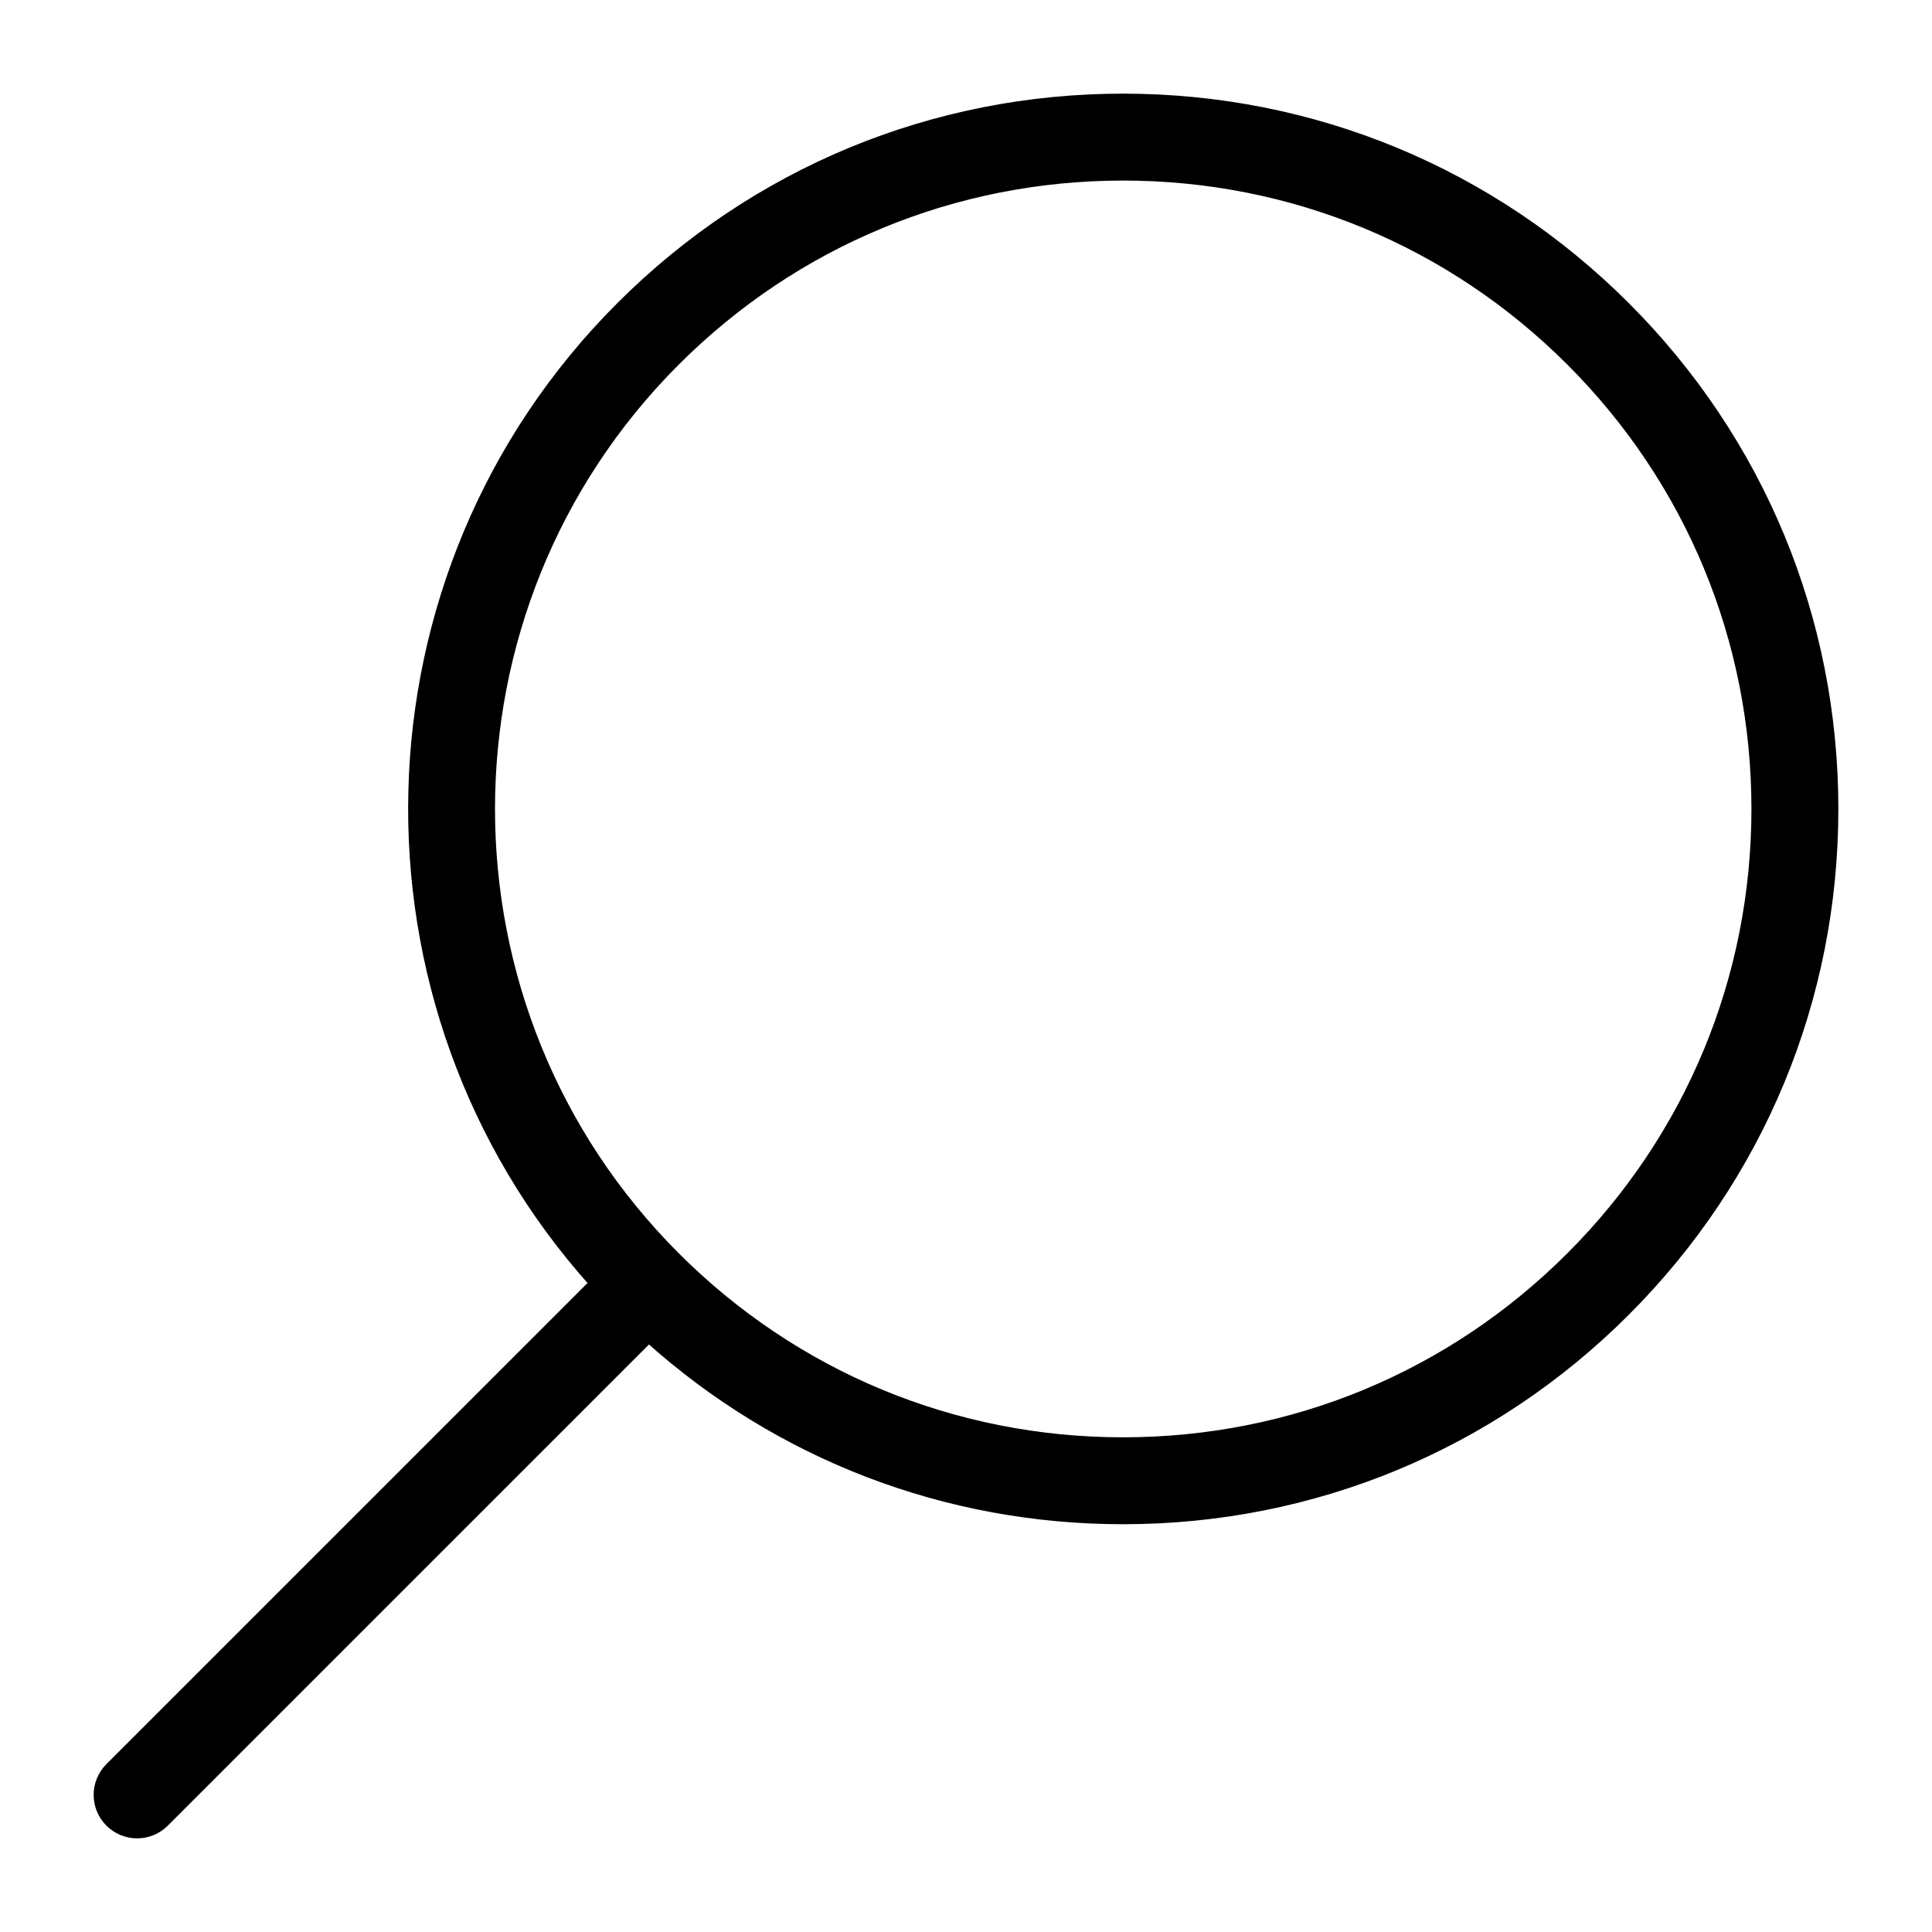
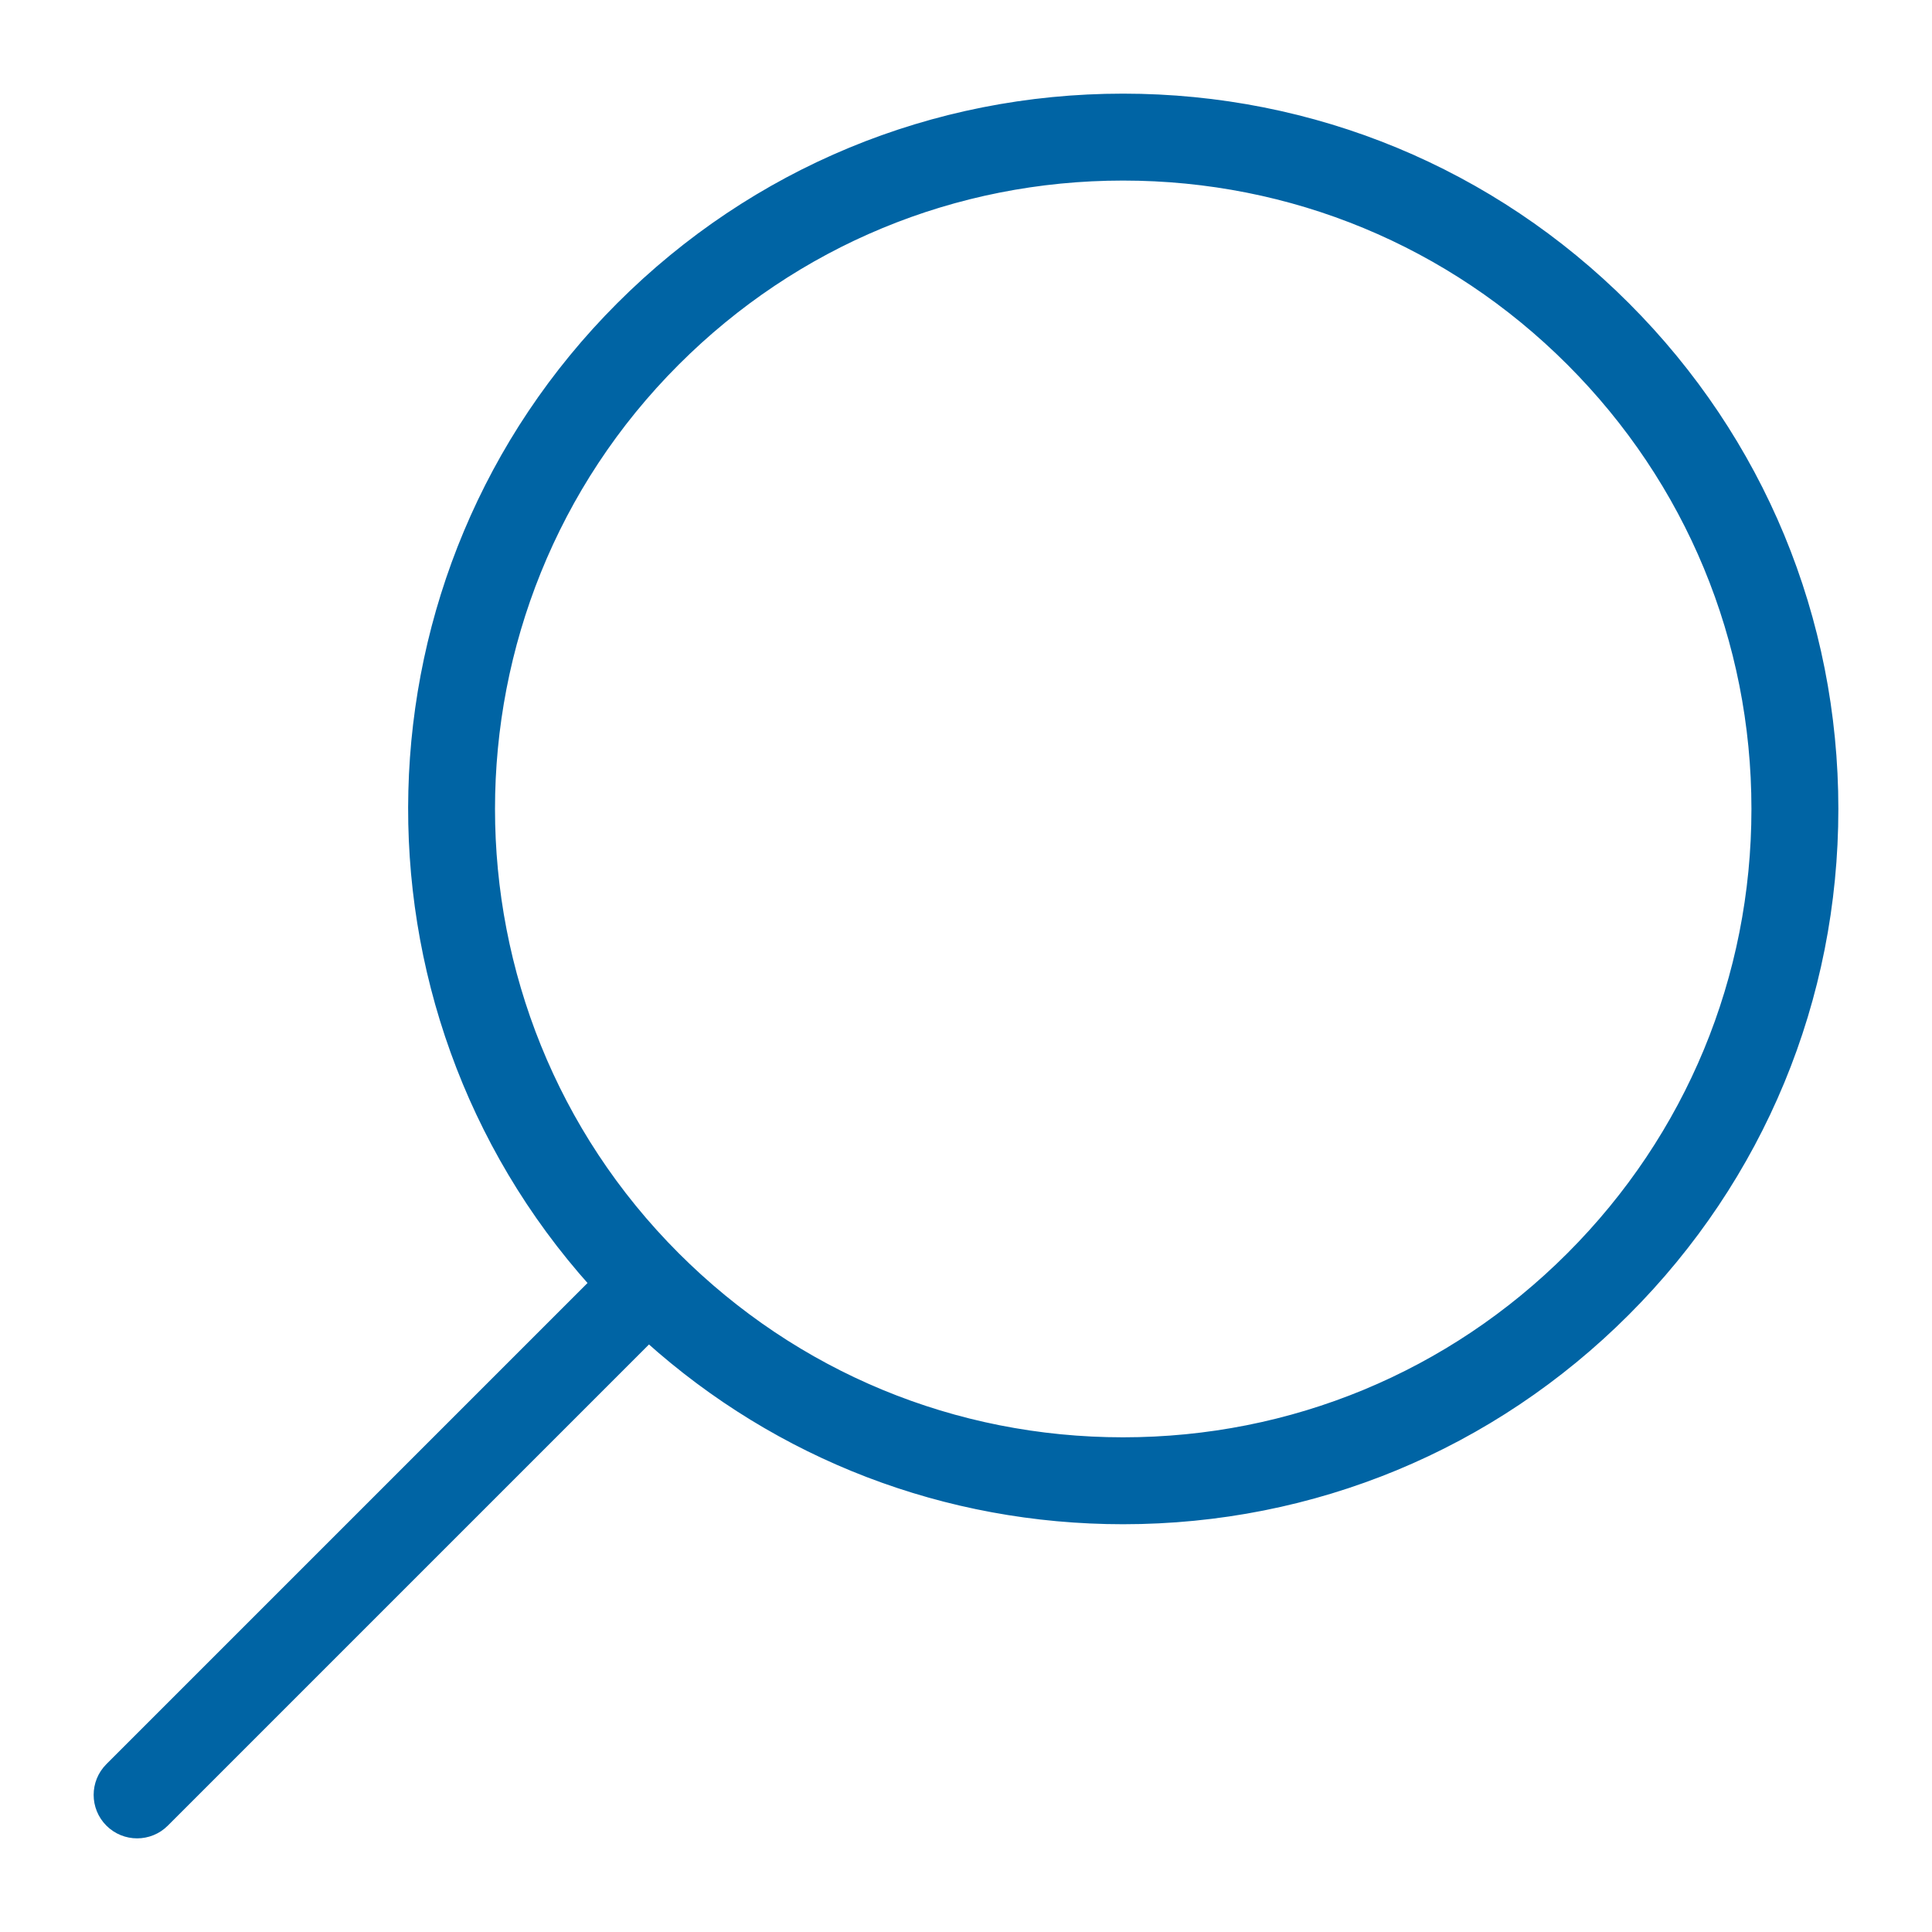
<svg xmlns="http://www.w3.org/2000/svg" version="1.1" x="0px" y="0px" viewBox="0 0 100 100" enable-background="new 0 0 100 100" xml:space="preserve">
-   <path d="M84.132,15.868C77.187,8.922,67.952,5.097,58.13,5.097S39.073,8.922,32.127,15.868c-13.863,13.862-14.32,36.13-1.374,50.551  l-25.07,25.07c-0.781,0.781-0.781,2.047,0,2.828c0.391,0.391,0.902,0.586,1.414,0.586s1.023-0.195,1.414-0.586l25.07-25.07  c6.756,6.073,15.396,9.397,24.549,9.397c9.822,0,19.057-3.825,26.002-10.771c6.946-6.946,10.771-16.181,10.771-26.003  S91.078,22.813,84.132,15.868z M81.304,65.045c-6.189,6.19-14.42,9.6-23.174,9.6s-16.984-3.409-23.175-9.6  c-12.778-12.779-12.778-33.571,0-46.349c6.19-6.19,14.421-9.6,23.175-9.6s16.983,3.409,23.174,9.6s9.6,14.42,9.6,23.174  S87.494,58.854,81.304,65.045z" stroke="black" stroke-width="0.5" />
+   <path style="fill:#0064a4" d="M84.132,15.868C77.187,8.922,67.952,5.097,58.13,5.097S39.073,8.922,32.127,15.868c-13.863,13.862-14.32,36.13-1.374,50.551  l-25.07,25.07c-0.781,0.781-0.781,2.047,0,2.828c0.391,0.391,0.902,0.586,1.414,0.586s1.023-0.195,1.414-0.586l25.07-25.07  c6.756,6.073,15.396,9.397,24.549,9.397c9.822,0,19.057-3.825,26.002-10.771c6.946-6.946,10.771-16.181,10.771-26.003  S91.078,22.813,84.132,15.868z M81.304,65.045c-6.189,6.19-14.42,9.6-23.174,9.6s-16.984-3.409-23.175-9.6  c-12.778-12.779-12.778-33.571,0-46.349c6.19-6.19,14.421-9.6,23.175-9.6s16.983,3.409,23.174,9.6s9.6,14.42,9.6,23.174  S87.494,58.854,81.304,65.045z" stroke="#0064a4" stroke-width="0.5" />
</svg>
